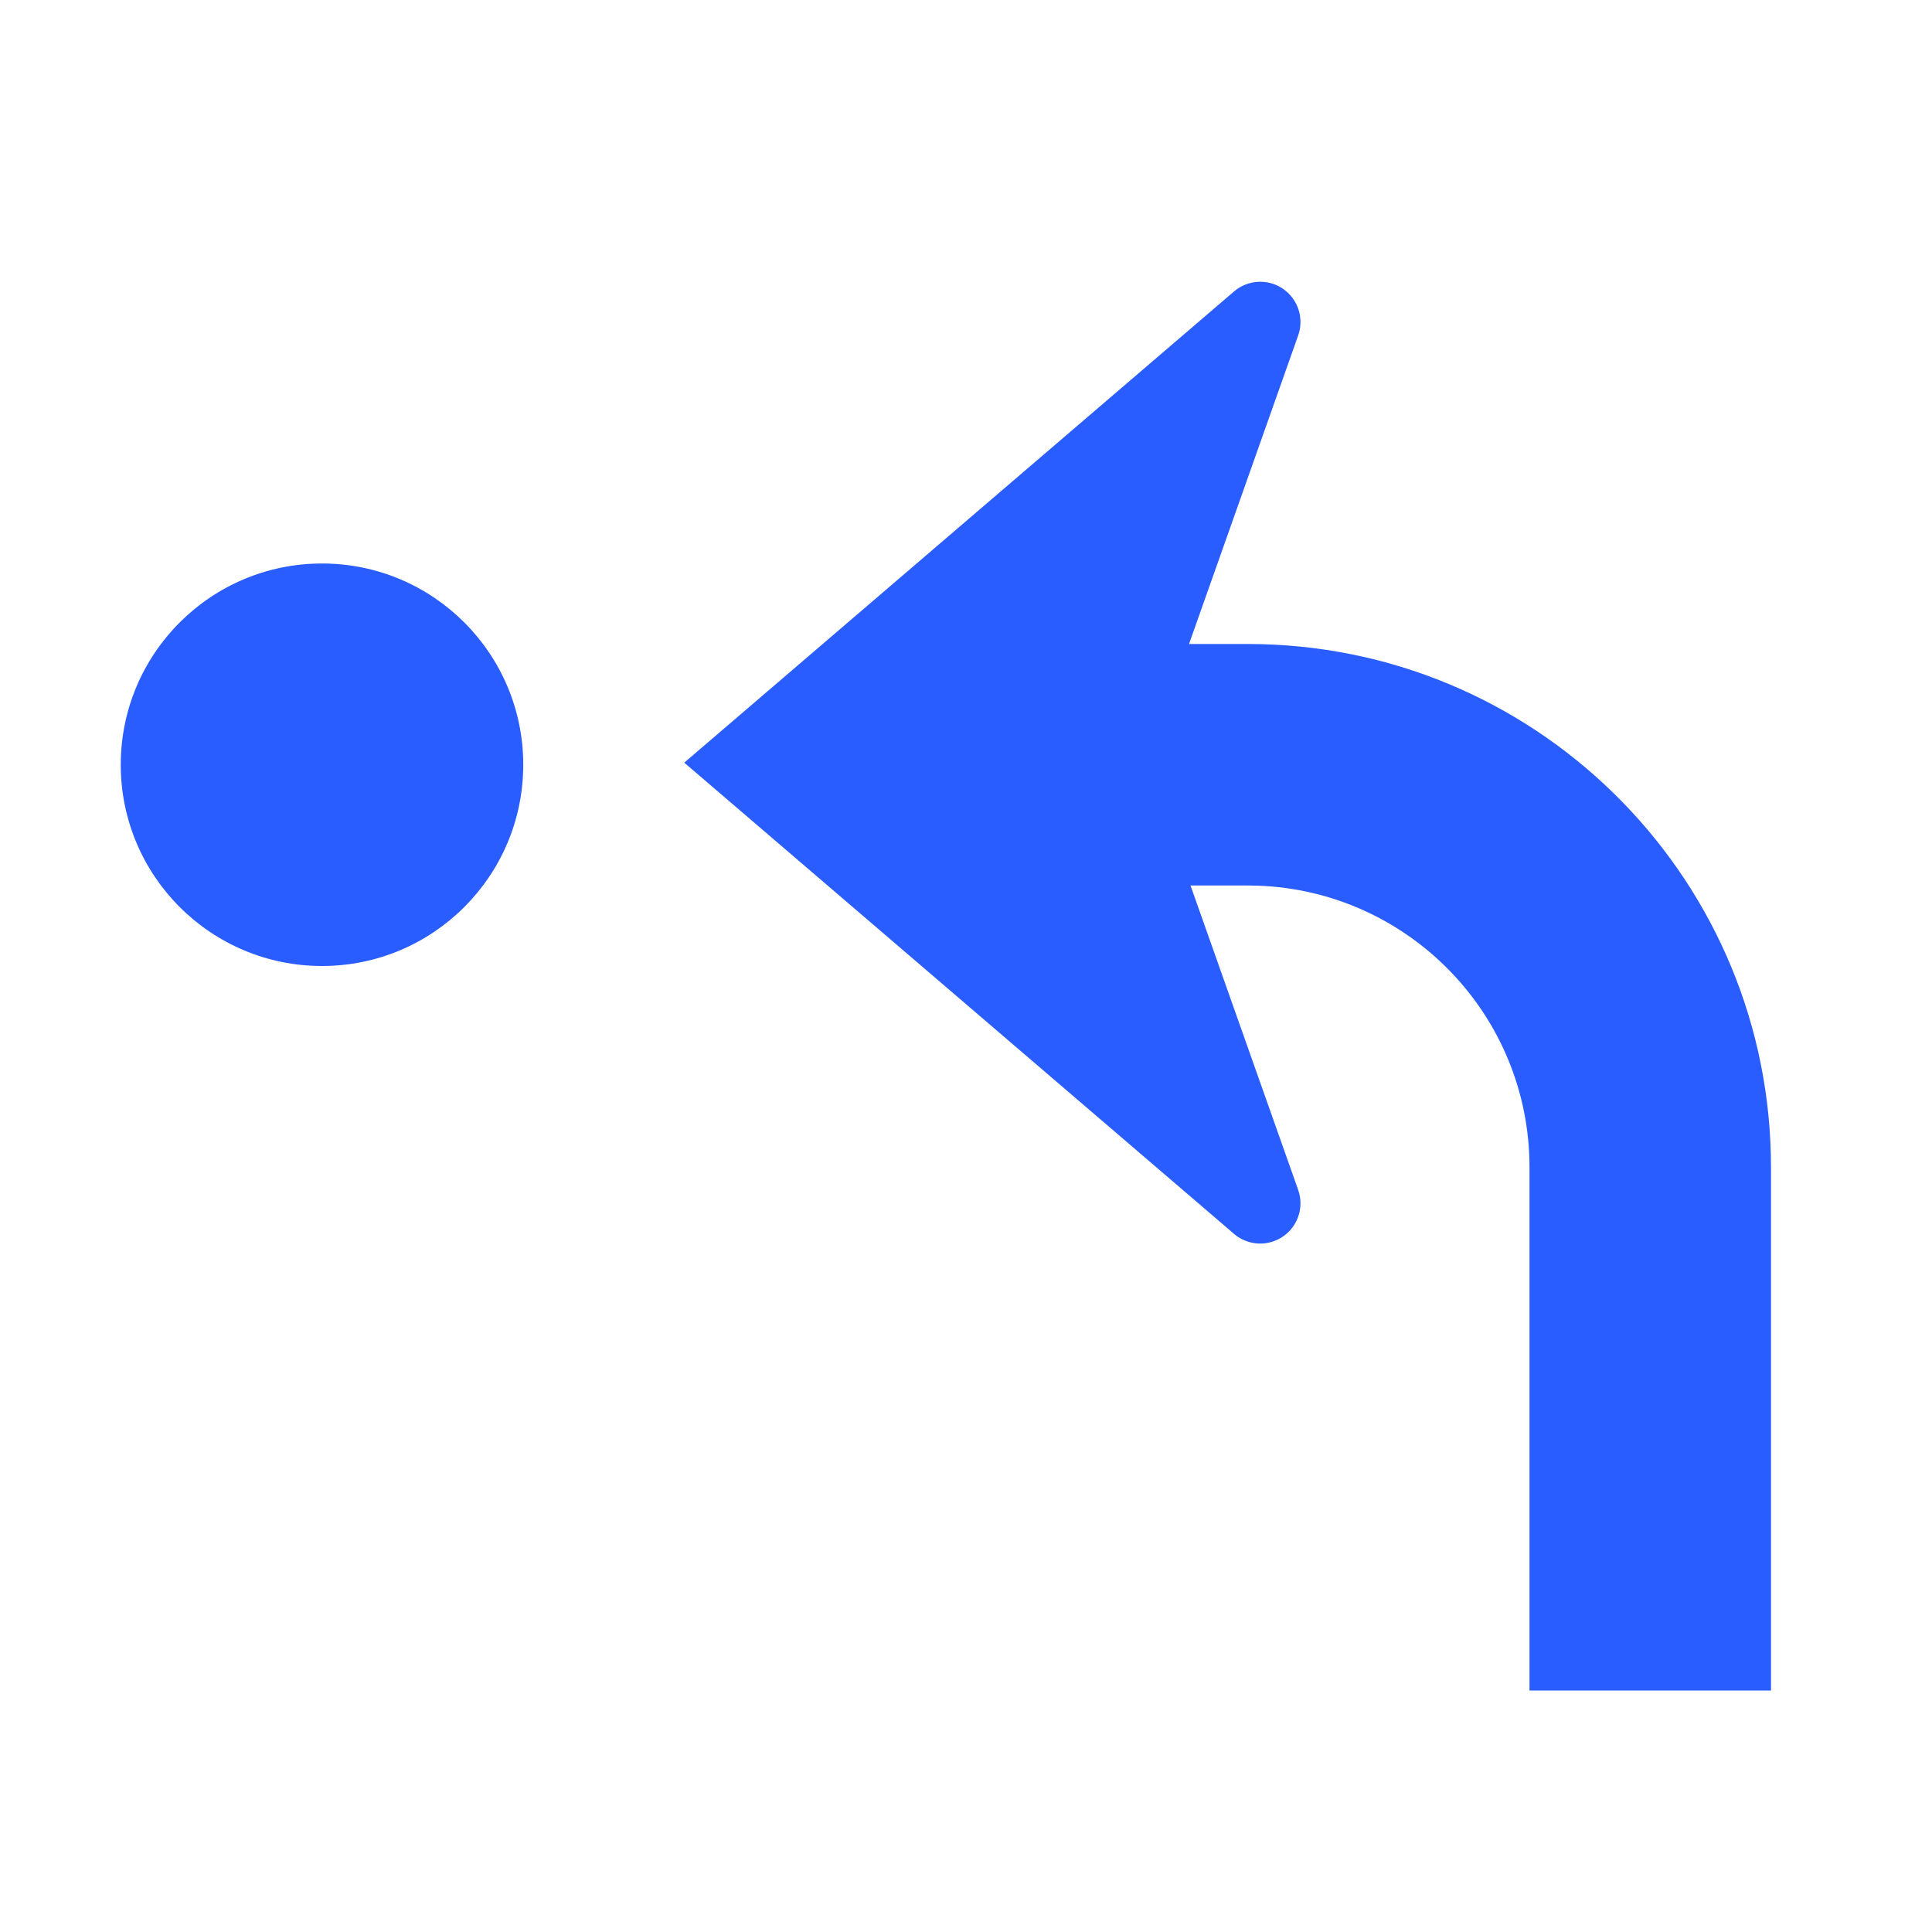
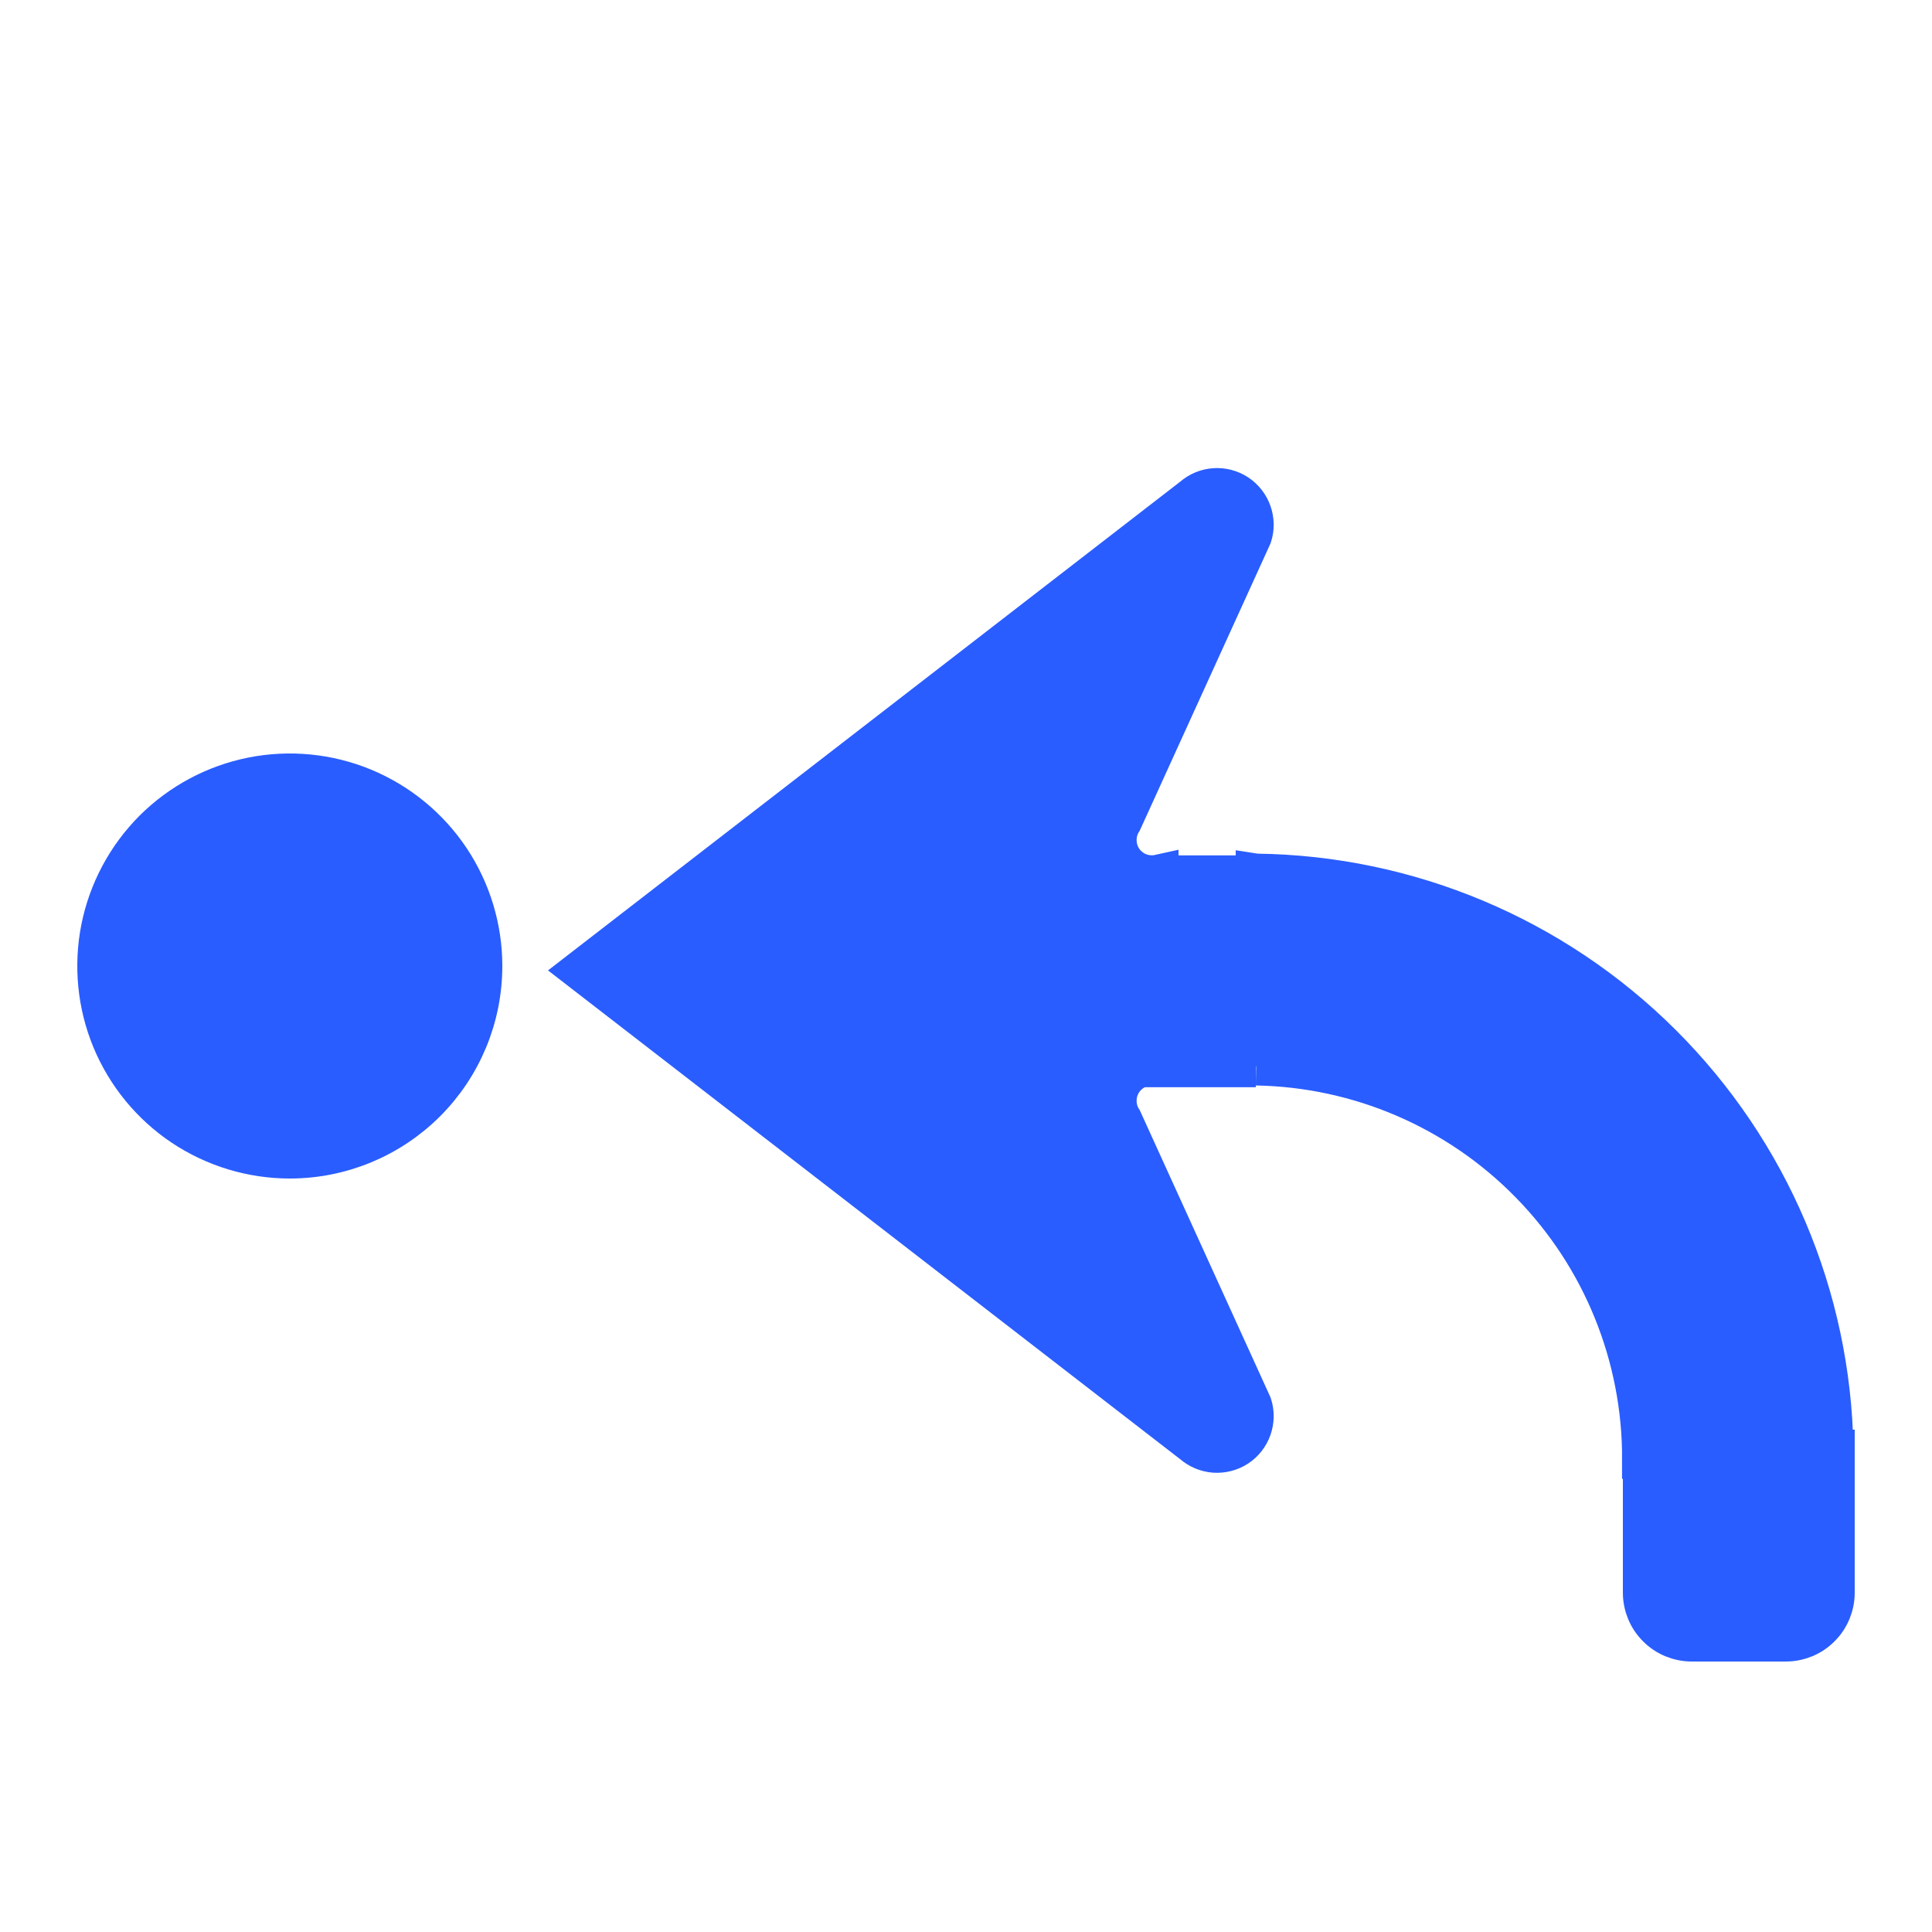
- <svg xmlns="http://www.w3.org/2000/svg" width="48" height="48" viewBox="0 0 48 48" fill="none">
-   <path d="M32.069 7.349C32.302 7.621 32.372 7.996 32.253 8.333L29.541 16H31C38.077 16 43.833 21.655 43.996 28.693L44 29V42H38V29C38 25.215 34.995 22.131 31.241 22.004L31 22H29.578L32.253 29.563C32.437 30.084 32.164 30.655 31.643 30.839C31.306 30.958 30.931 30.888 30.659 30.655L17 18.948L30.659 7.241C31.079 6.881 31.71 6.93 32.069 7.349ZM8 14C10.761 14 13 16.239 13 19C13 21.761 10.761 24 8 24C5.239 24 3 21.761 3 19C3 16.239 5.239 14 8 14Z" fill="#2A5DFF" />
+ <svg xmlns="http://www.w3.org/2000/svg" width="25" height="25" viewBox="0 0 25 25" fill="none">
+   <path d="M3.75 15C3.256 15 2.772 14.853 2.361 14.579C1.95 14.304 1.63 13.914 1.44 13.457C1.251 13 1.202 12.497 1.298 12.012C1.395 11.527 1.633 11.082 1.982 10.732C2.332 10.383 2.777 10.145 3.262 10.048C3.747 9.952 4.25 10.001 4.707 10.19C5.164 10.38 5.554 10.7 5.829 11.111C6.103 11.522 6.25 12.006 6.25 12.5C6.25 13.163 5.987 13.799 5.518 14.268C5.049 14.737 4.413 15 3.75 15ZM16.254 13.796C17.587 13.819 18.858 14.366 19.791 15.319C20.725 16.271 21.245 17.554 21.24 18.887H21.25V20.61C21.25 20.694 21.267 20.777 21.299 20.855C21.331 20.932 21.378 21.003 21.438 21.062C21.497 21.122 21.568 21.169 21.645 21.201C21.723 21.233 21.806 21.25 21.89 21.25H23.11C23.194 21.25 23.277 21.233 23.355 21.201C23.432 21.169 23.503 21.122 23.562 21.062C23.622 21.003 23.669 20.932 23.701 20.855C23.733 20.777 23.75 20.694 23.75 20.61V18.75H23.733C23.703 16.778 22.904 14.896 21.507 13.504C20.11 12.111 18.226 11.319 16.253 11.296L16.24 11.294L16.24 11.319H15V11.307C14.914 11.326 14.824 11.319 14.741 11.287C14.659 11.255 14.588 11.198 14.537 11.126C14.487 11.053 14.459 10.967 14.458 10.879C14.456 10.791 14.48 10.704 14.528 10.629L16.208 6.939C16.241 6.839 16.239 6.73 16.204 6.63C16.169 6.53 16.102 6.444 16.014 6.386C15.925 6.328 15.82 6.3 15.714 6.308C15.608 6.315 15.508 6.358 15.428 6.428L7.5 12.557L15.428 18.687C15.508 18.757 15.608 18.799 15.714 18.807C15.82 18.814 15.925 18.787 16.014 18.729C16.102 18.671 16.169 18.585 16.204 18.485C16.239 18.385 16.241 18.276 16.208 18.175L14.528 14.485C14.48 14.411 14.456 14.324 14.458 14.236C14.459 14.147 14.487 14.061 14.537 13.989C14.588 13.916 14.659 13.86 14.741 13.828C14.824 13.796 14.914 13.788 15 13.807V13.819H16.25" fill="#2A5DFF" />
+   <path d="M16.254 13.796C17.587 13.819 18.858 14.366 19.791 15.319C20.725 16.271 21.245 17.554 21.24 18.887H21.25V20.61C21.25 20.694 21.267 20.777 21.299 20.855C21.331 20.932 21.378 21.003 21.438 21.062C21.497 21.122 21.568 21.169 21.645 21.201C21.723 21.233 21.806 21.25 21.89 21.25H23.11C23.194 21.25 23.277 21.233 23.355 21.201C23.432 21.169 23.503 21.122 23.562 21.062C23.622 21.003 23.669 20.932 23.701 20.855C23.733 20.777 23.75 20.694 23.75 20.61V18.75H23.733C23.703 16.778 22.904 14.896 21.507 13.504C20.11 12.111 18.226 11.319 16.253 11.296L16.24 11.294L16.24 11.319H15V11.307C14.914 11.326 14.824 11.319 14.741 11.287C14.659 11.255 14.588 11.198 14.537 11.126C14.487 11.053 14.459 10.967 14.458 10.879C14.456 10.791 14.48 10.704 14.528 10.629L16.208 6.939C16.241 6.839 16.239 6.73 16.204 6.63C16.169 6.53 16.102 6.444 16.014 6.386C15.925 6.328 15.82 6.3 15.714 6.308C15.608 6.315 15.508 6.358 15.428 6.428L7.5 12.557L15.428 18.687C15.508 18.757 15.608 18.799 15.714 18.807C15.82 18.814 15.925 18.787 16.014 18.729C16.102 18.671 16.169 18.585 16.204 18.485C16.239 18.385 16.241 18.276 16.208 18.175L14.528 14.485C14.48 14.411 14.456 14.324 14.458 14.236C14.459 14.147 14.487 14.061 14.537 13.989C14.588 13.916 14.659 13.86 14.741 13.828C14.824 13.796 14.914 13.788 15 13.807V13.819H16.25M3.75 15C3.256 15 2.772 14.853 2.361 14.579C1.95 14.304 1.63 13.914 1.44 13.457C1.251 13 1.202 12.497 1.298 12.012C1.395 11.527 1.633 11.082 1.982 10.732C2.332 10.383 2.777 10.145 3.262 10.048C3.747 9.952 4.25 10.001 4.707 10.19C5.164 10.38 5.554 10.7 5.829 11.111C6.103 11.522 6.25 12.006 6.25 12.5C6.25 13.163 5.987 13.799 5.518 14.268C5.049 14.737 4.413 15 3.75 15Z" stroke="#2A5DFF" stroke-width="0.5" />
</svg>
